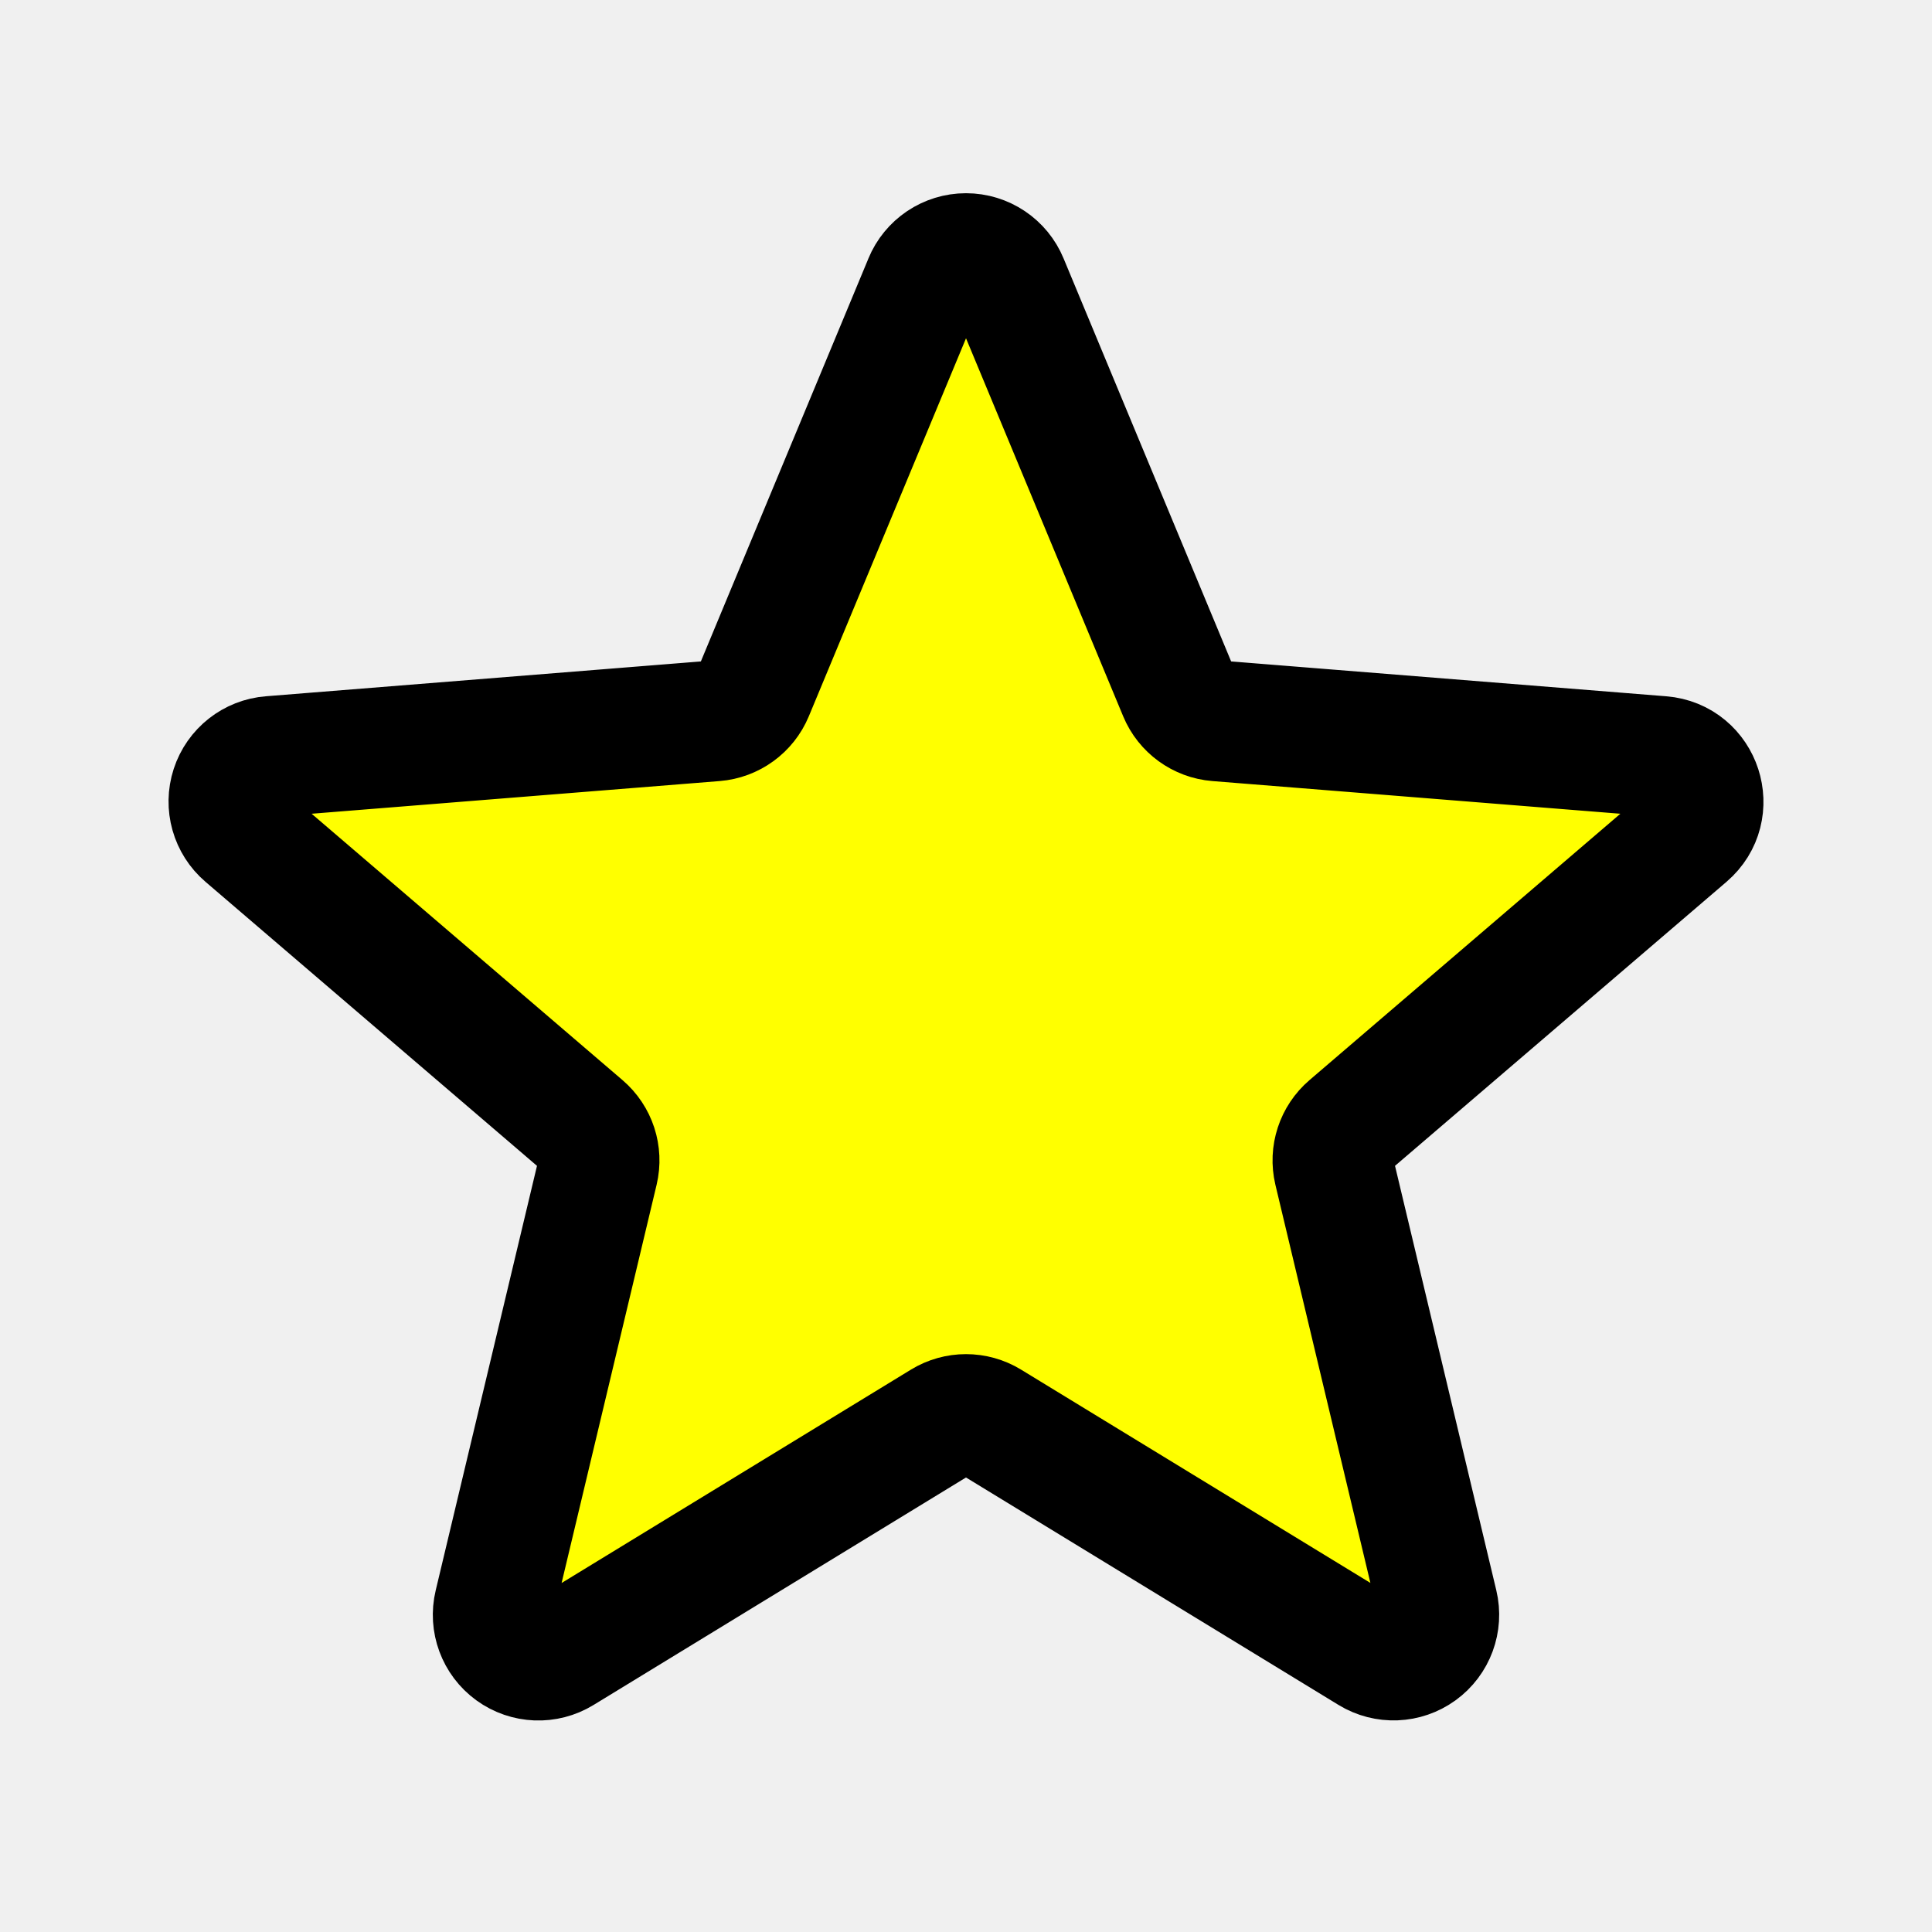
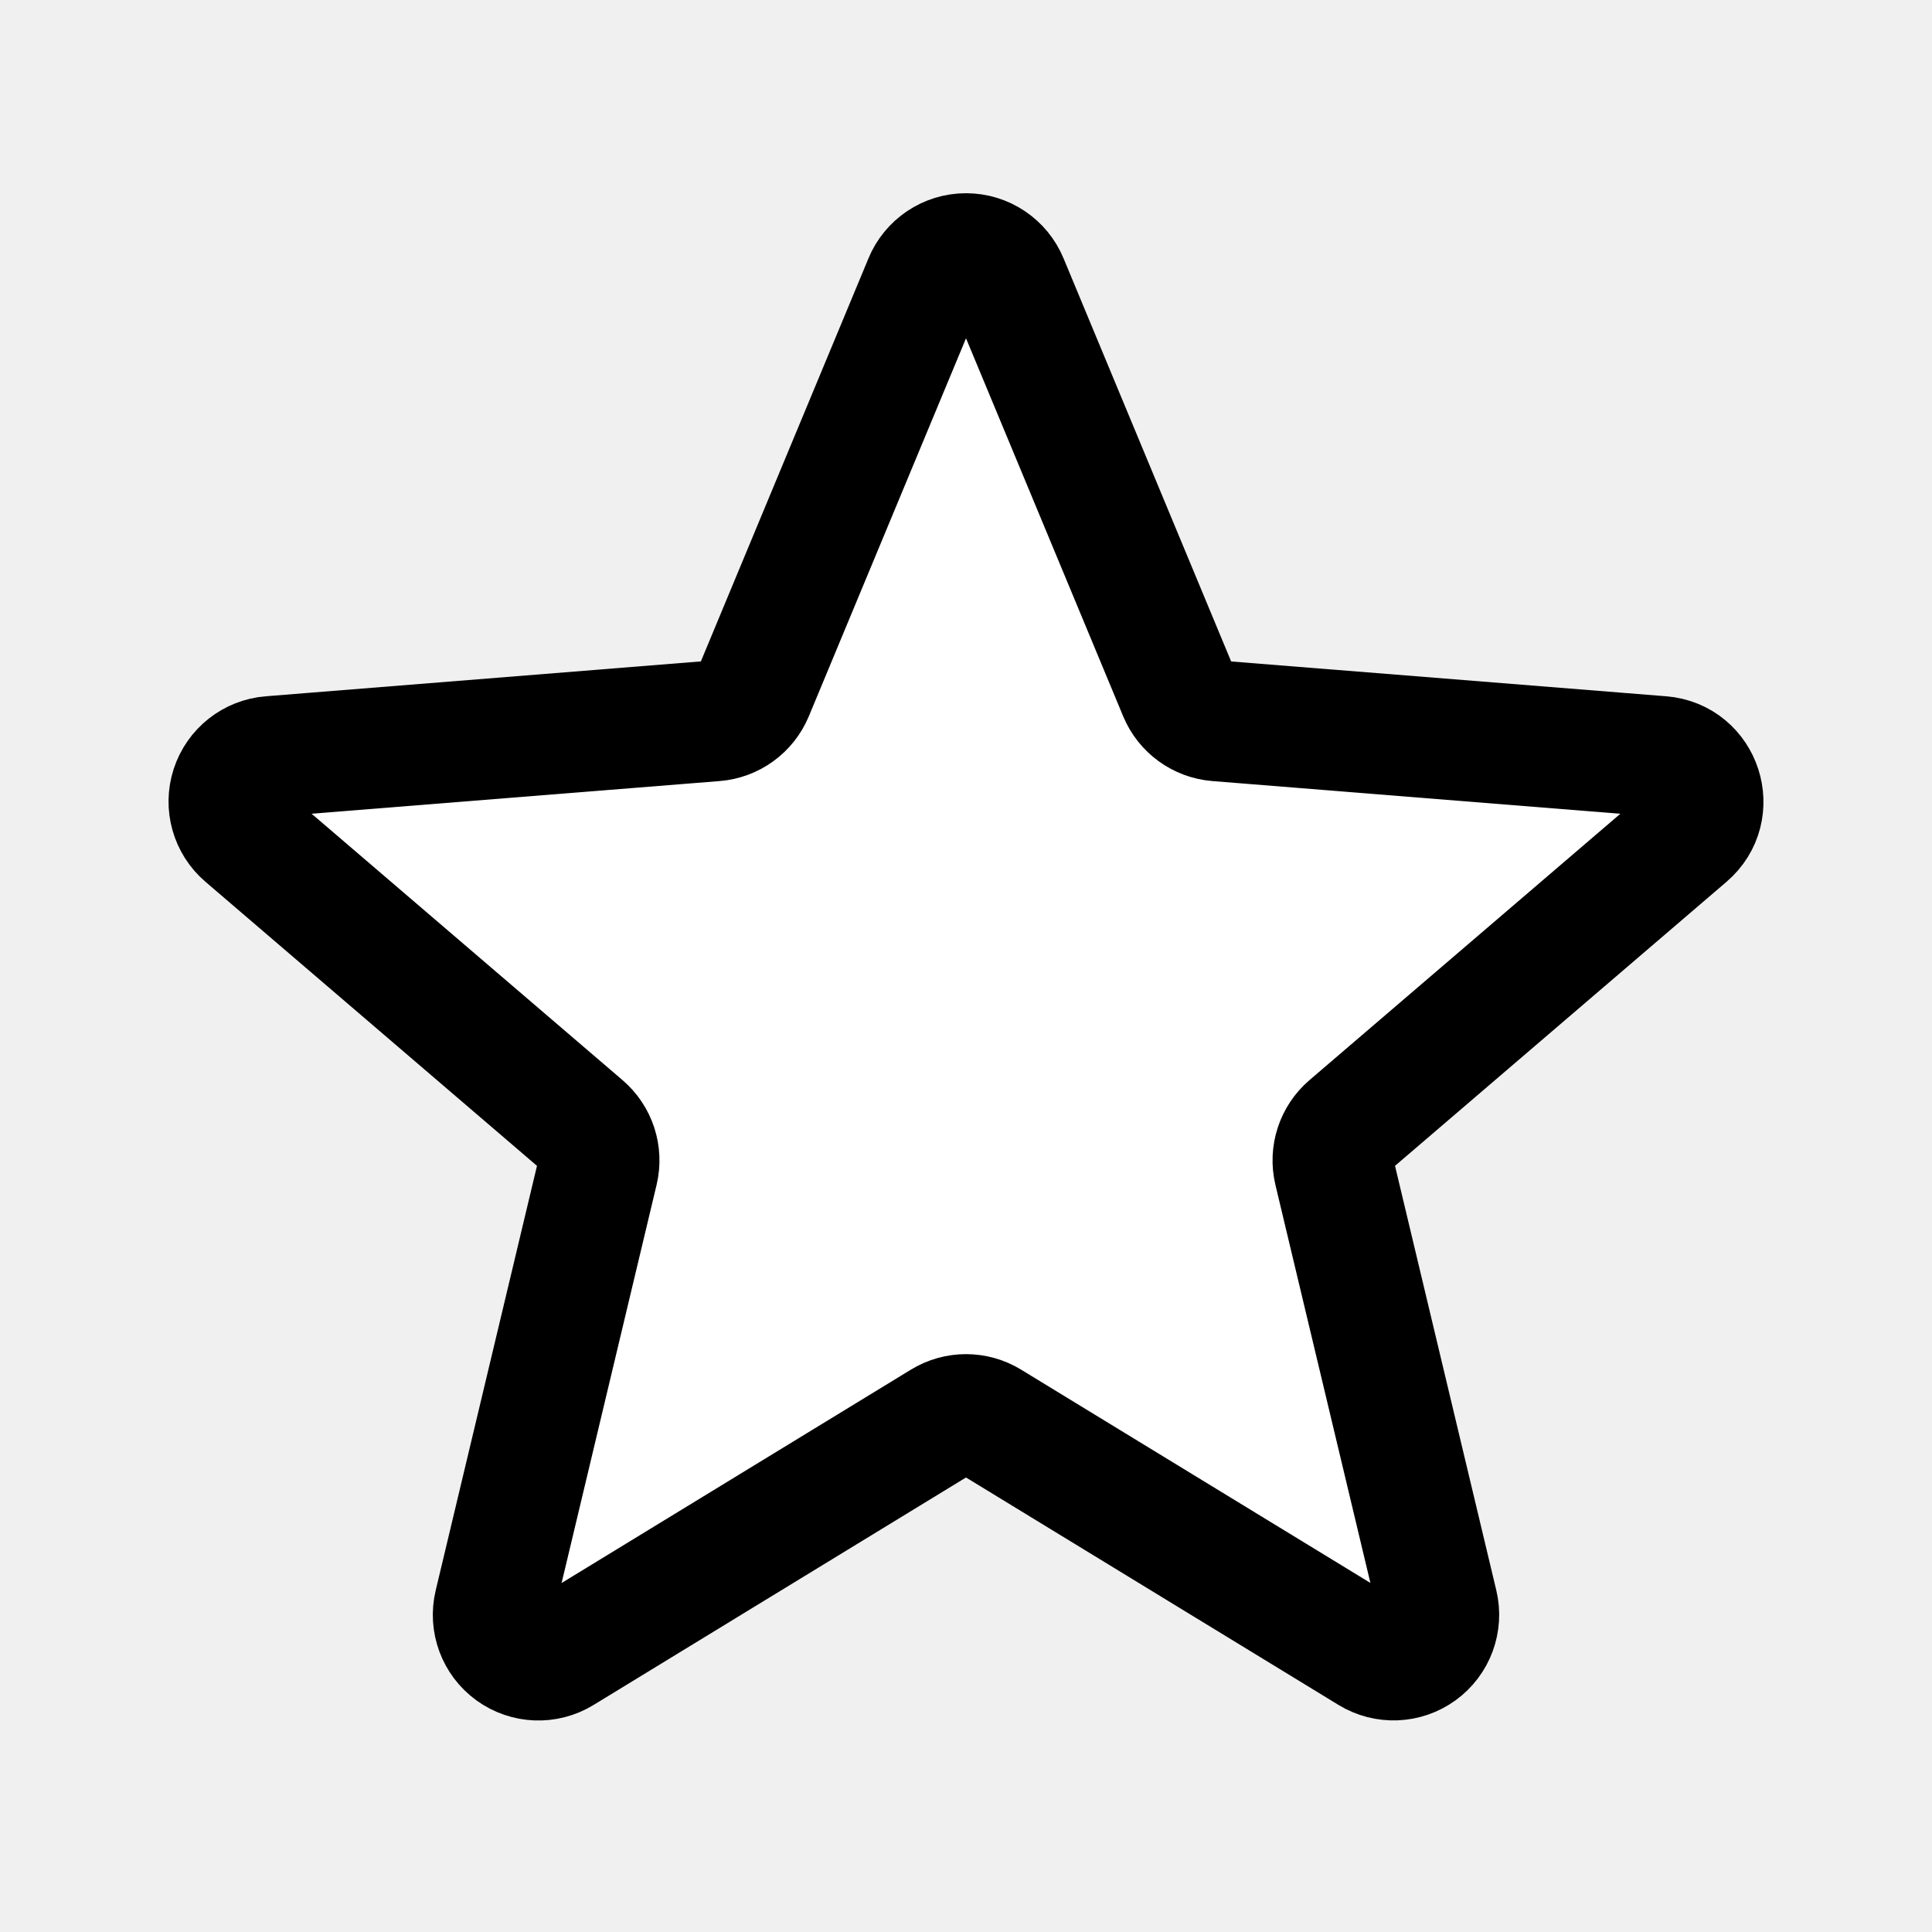
- <svg xmlns="http://www.w3.org/2000/svg" fill="yellow" viewBox="0 0 24 24" stroke-width="1.5" stroke="currentColor">
+ <svg xmlns="http://www.w3.org/2000/svg" fill="white" viewBox="0 0 24 24" stroke-width="1.5" stroke="currentColor">
  <path stroke-linecap="round" stroke-linejoin="round" d="M11.48 3.499a.562.562 0 0 1 1.04 0l2.125 5.111a.563.563 0 0 0 .475.345l5.518.442c.499.04.701.663.321.988l-4.204 3.602a.563.563 0 0 0-.182.557l1.285 5.385a.562.562 0 0 1-.84.61l-4.725-2.885a.562.562 0 0 0-.586 0L6.982 20.54a.562.562 0 0 1-.84-.61l1.285-5.386a.562.562 0 0 0-.182-.557l-4.204-3.602a.562.562 0 0 1 .321-.988l5.518-.442a.563.563 0 0 0 .475-.345L11.48 3.5Z" />
</svg>
